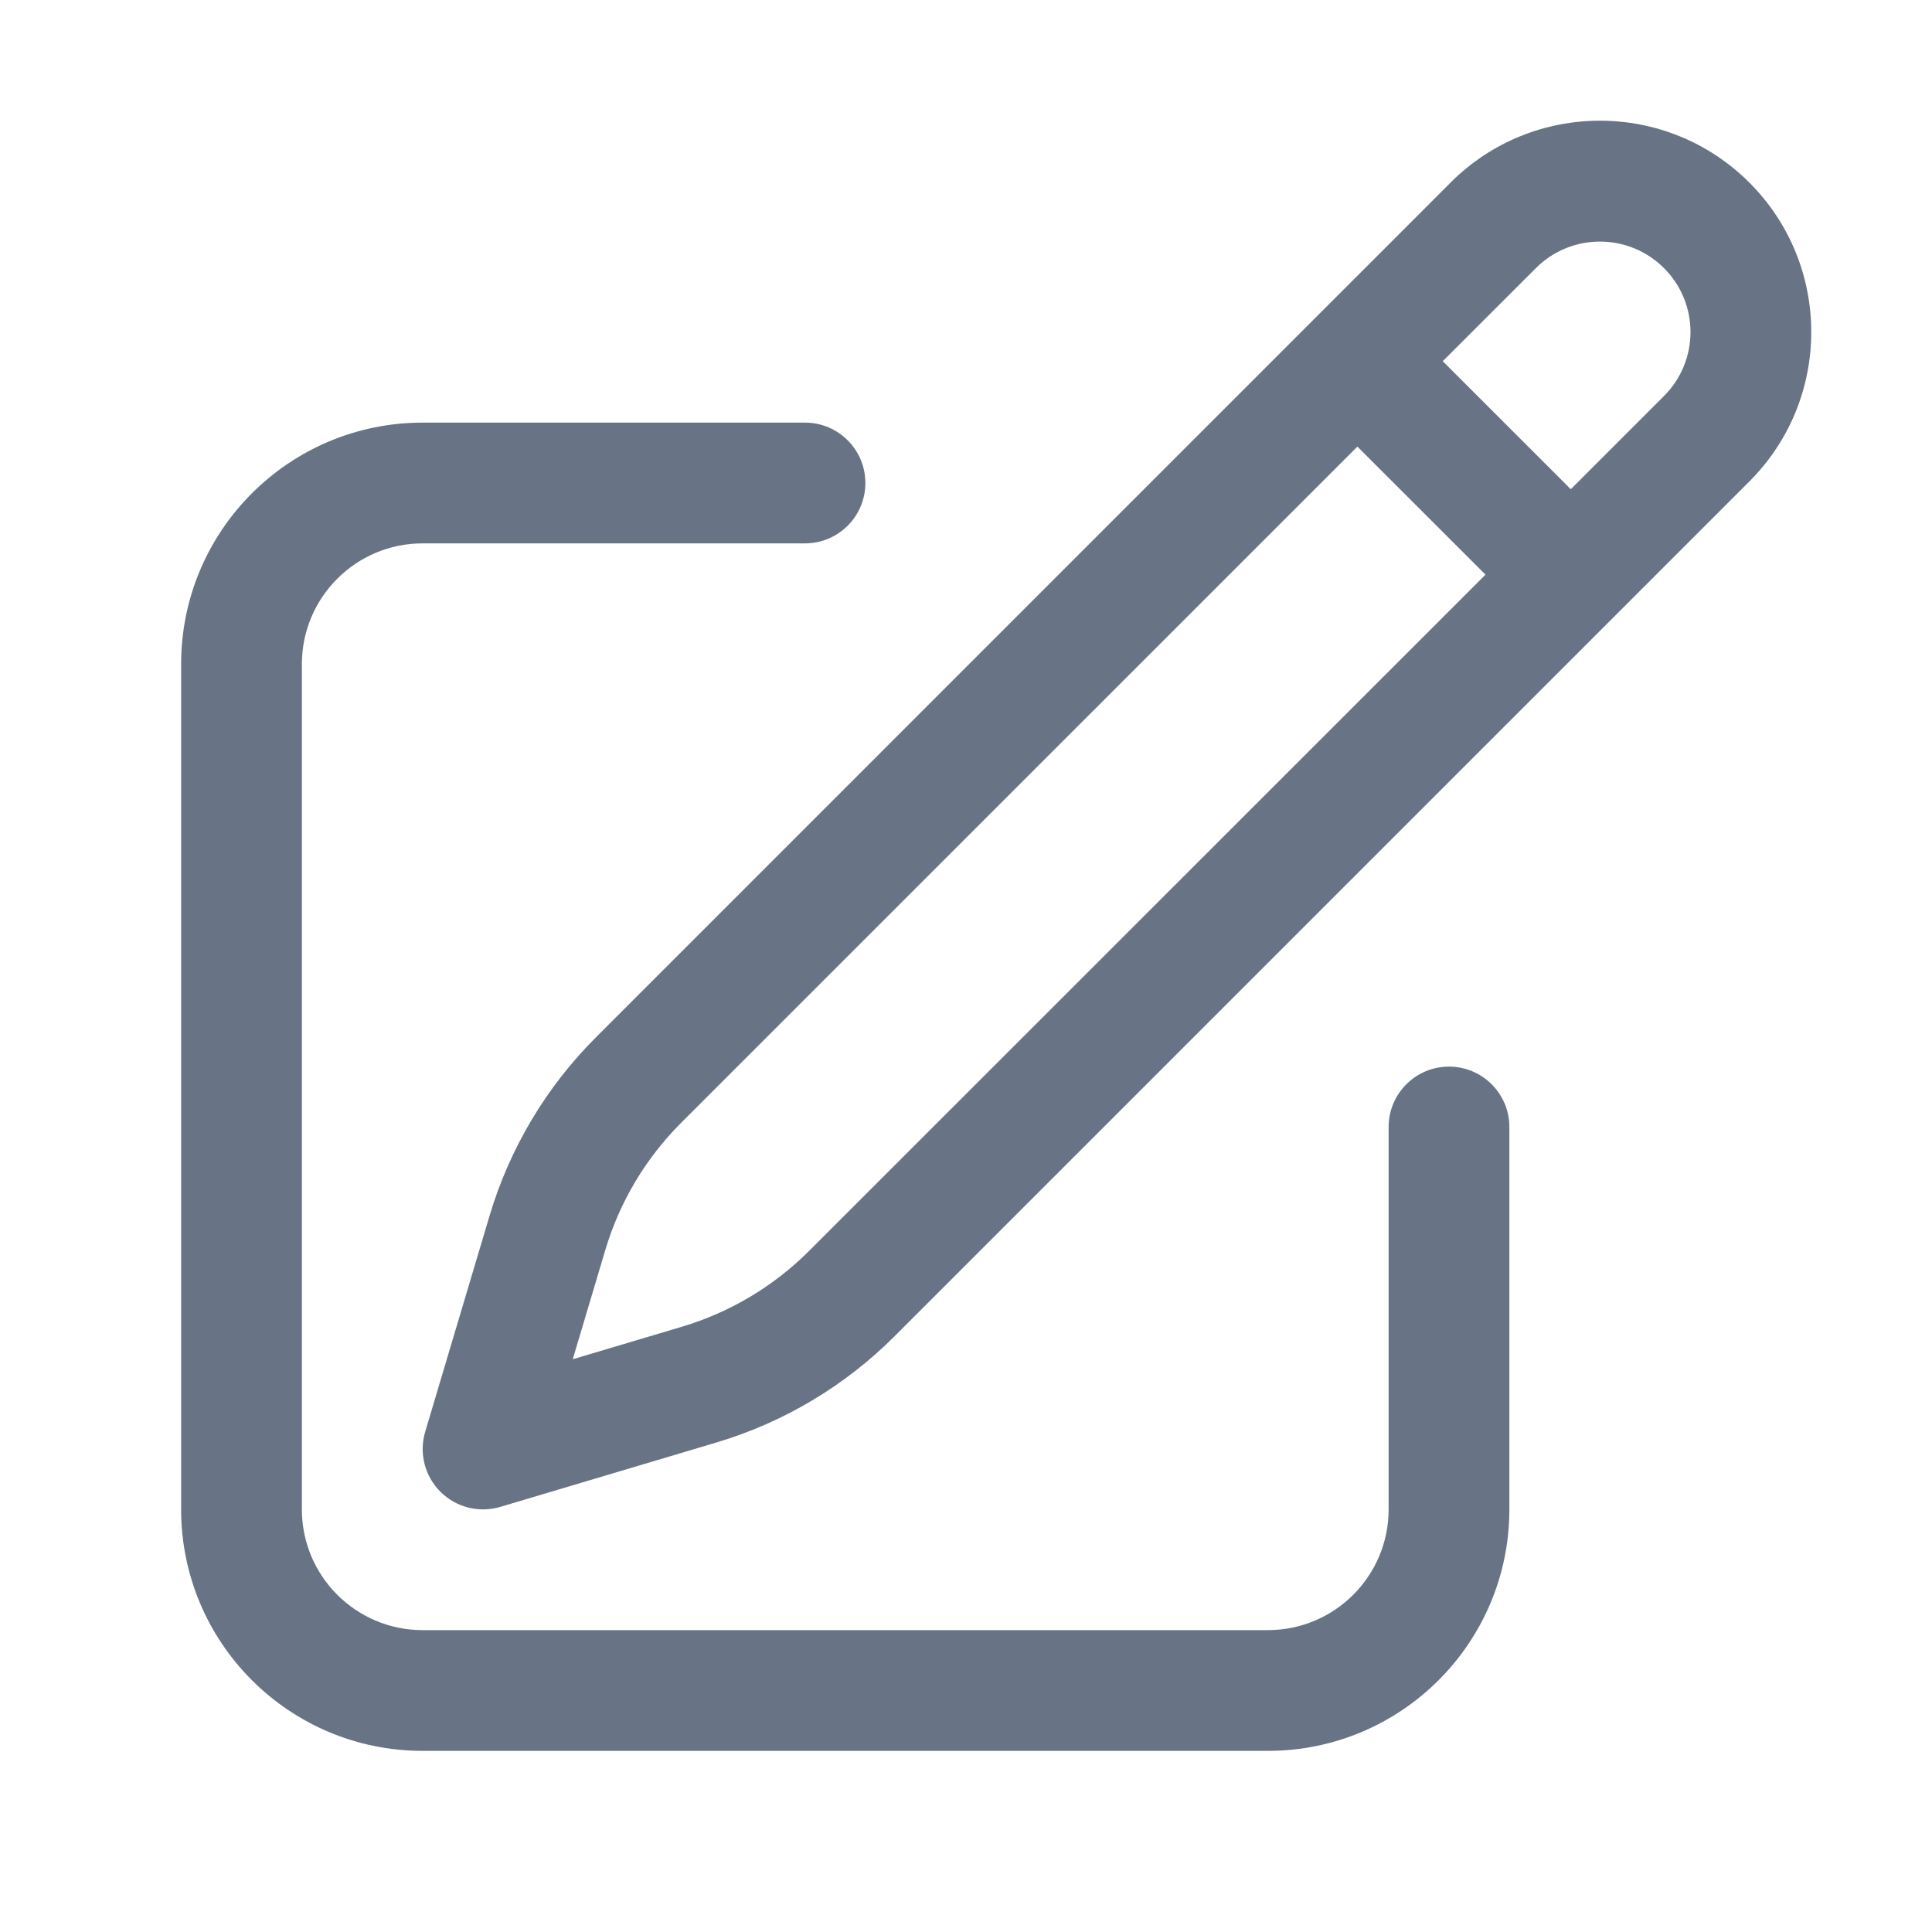
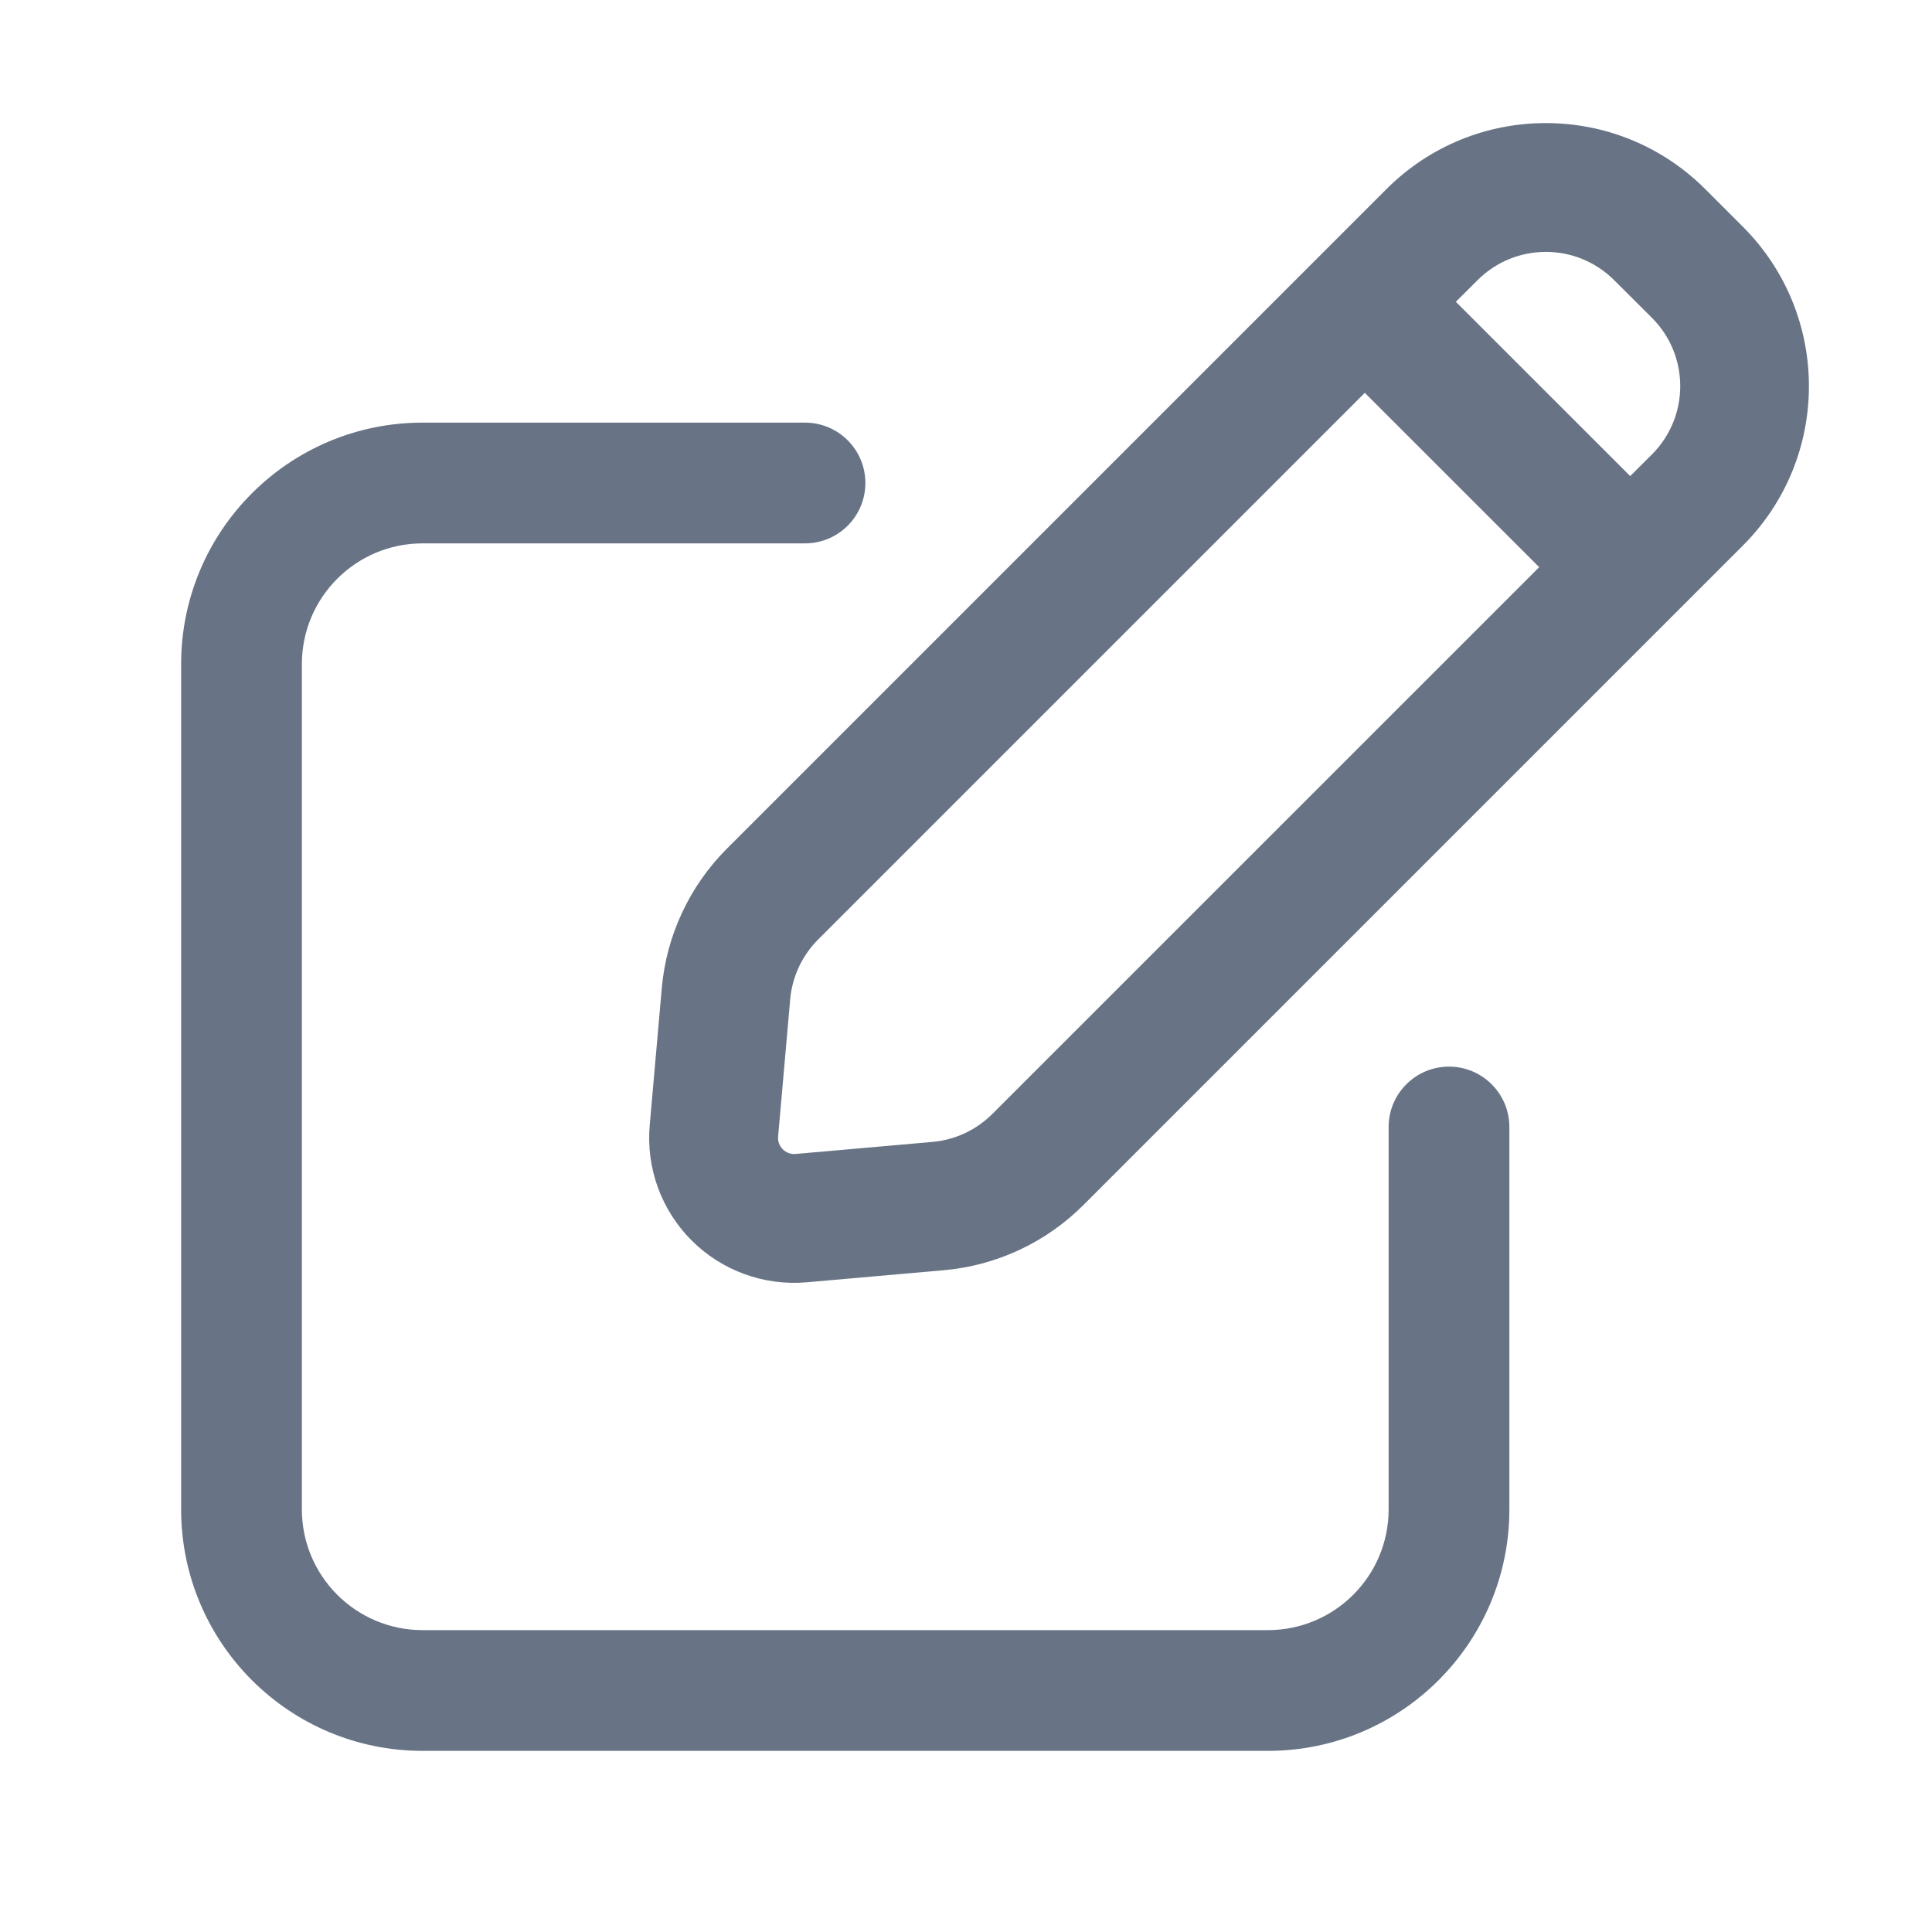
<svg xmlns="http://www.w3.org/2000/svg" fill="none" viewBox="0 0 24 24">
-   <path fill="#687485" fill-rule="evenodd" d="M20.67 3.33a1.125 1.125 0 0 0-1.59 0l-1.158 1.157 1.591 1.59L20.67 4.92c.44-.439.44-1.151 0-1.59Zm-2.217 3.808-1.591-1.59-8.401 8.4a3.75 3.75 0 0 0-.942 1.581l-.404 1.356 1.356-.404a3.75 3.75 0 0 0 1.58-.942l8.402-8.4Zm-.434-4.87a2.625 2.625 0 0 1 3.712 3.713L11.112 16.6A5.25 5.25 0 0 1 8.9 17.919l-2.685.8a.75.75 0 0 1-.933-.933l.8-2.685a5.25 5.25 0 0 1 1.32-2.214L18.018 2.27ZM5.25 6.75a1.5 1.5 0 0 0-1.5 1.5v10.5a1.5 1.5 0 0 0 1.5 1.5h10.5a1.5 1.5 0 0 0 1.5-1.5V14a.75.75 0 0 1 1.5 0v4.75a3 3 0 0 1-3 3H5.25a3 3 0 0 1-3-3V8.25a3 3 0 0 1 3-3H10a.75.75 0 0 1 0 1.5H5.25Z" clip-rule="evenodd" />
+   <path fill="#687485" fill-rule="evenodd" d="M21.651 2.817a2.8 2.8 0 0 1 0 3.96l-8.192 8.192a2.8 2.8 0 0 1-1.733.81l-1.703.15a1.8 1.8 0 0 1-1.952-1.952l.15-1.703a2.8 2.8 0 0 1 .81-1.733l8.192-8.192a2.8 2.8 0 0 1 3.96 0l.468.468Zm-1.13 2.828a1.2 1.2 0 0 0 0-1.697l-.47-.468a1.2 1.2 0 0 0-1.696 0l-.27.269 2.166 2.165.27-.269Zm-1.401 1.4L16.954 4.88l-6.792 6.792a1.2 1.2 0 0 0-.346.743l-.15 1.703a.2.2 0 0 0 .216.217l1.703-.15a1.2 1.2 0 0 0 .743-.348l6.792-6.791ZM3.75 8.25a1.5 1.5 0 0 1 1.5-1.5H10a.75.75 0 0 0 0-1.5H5.25a3 3 0 0 0-3 3v10.5a3 3 0 0 0 3 3h10.5a3 3 0 0 0 3-3V14a.75.75 0 0 0-1.5 0v4.75a1.5 1.5 0 0 1-1.5 1.5H5.25a1.5 1.5 0 0 1-1.5-1.5V8.25Z" clip-rule="evenodd" />
</svg>
